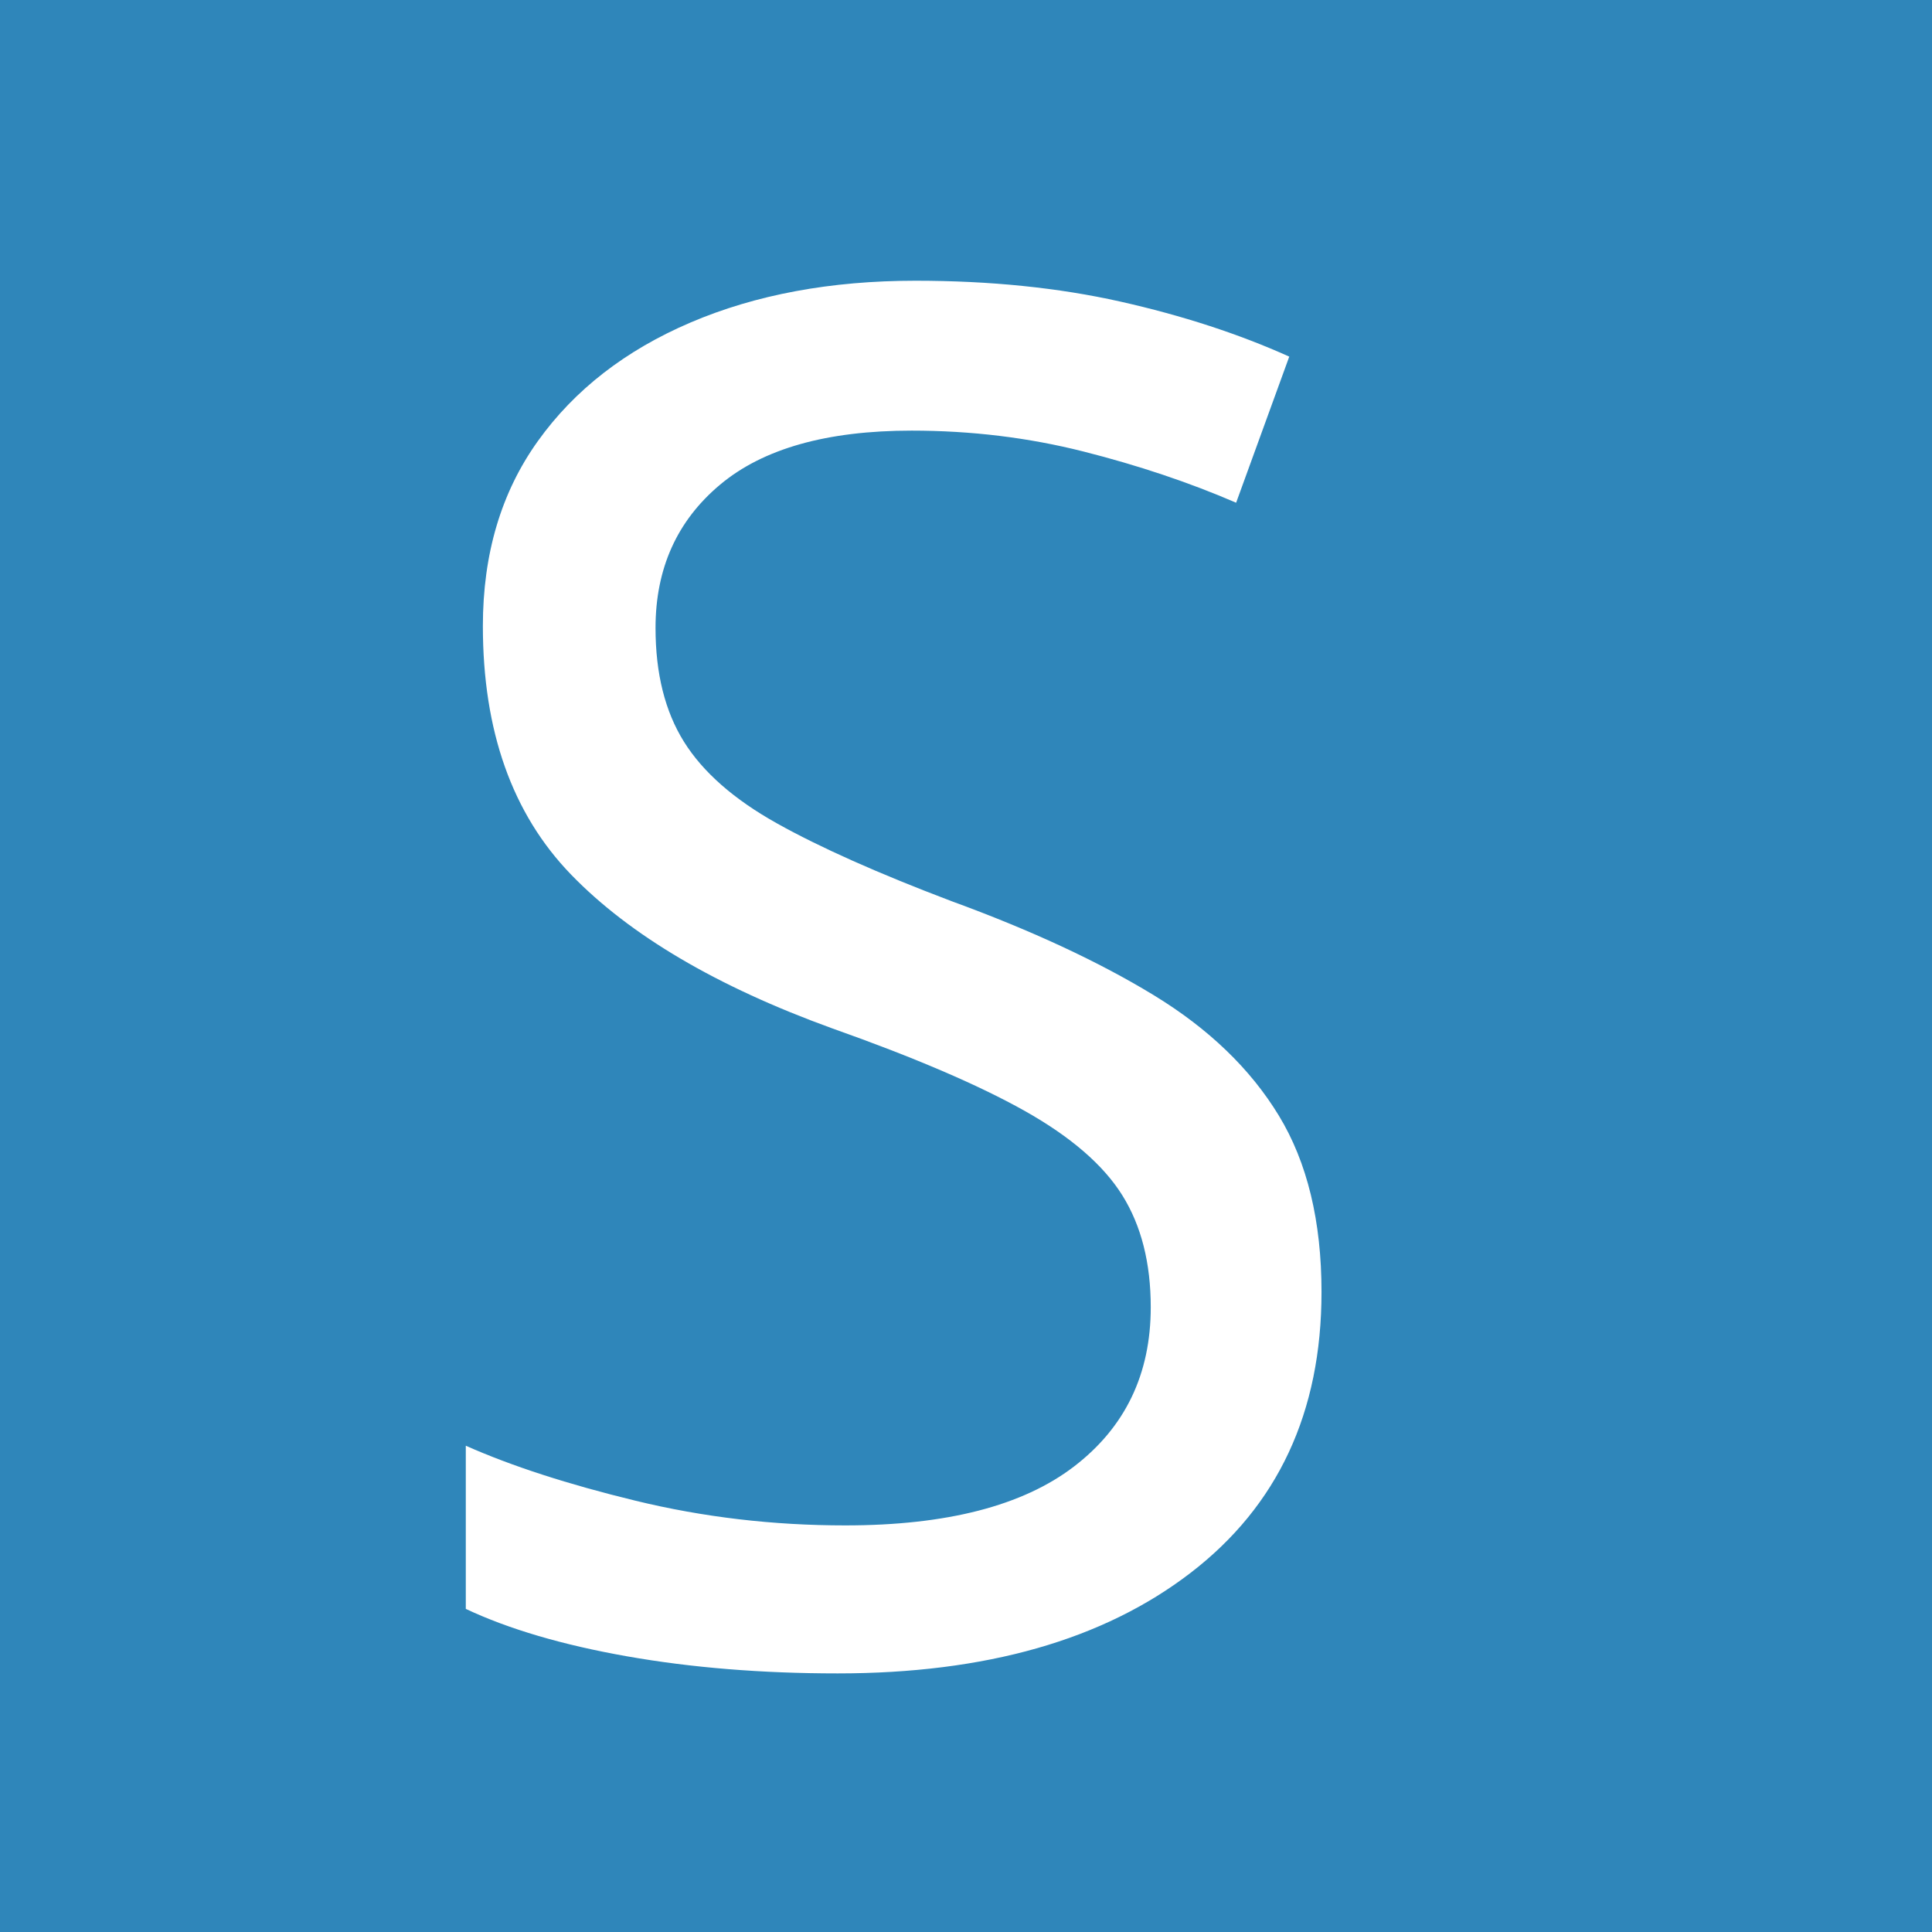
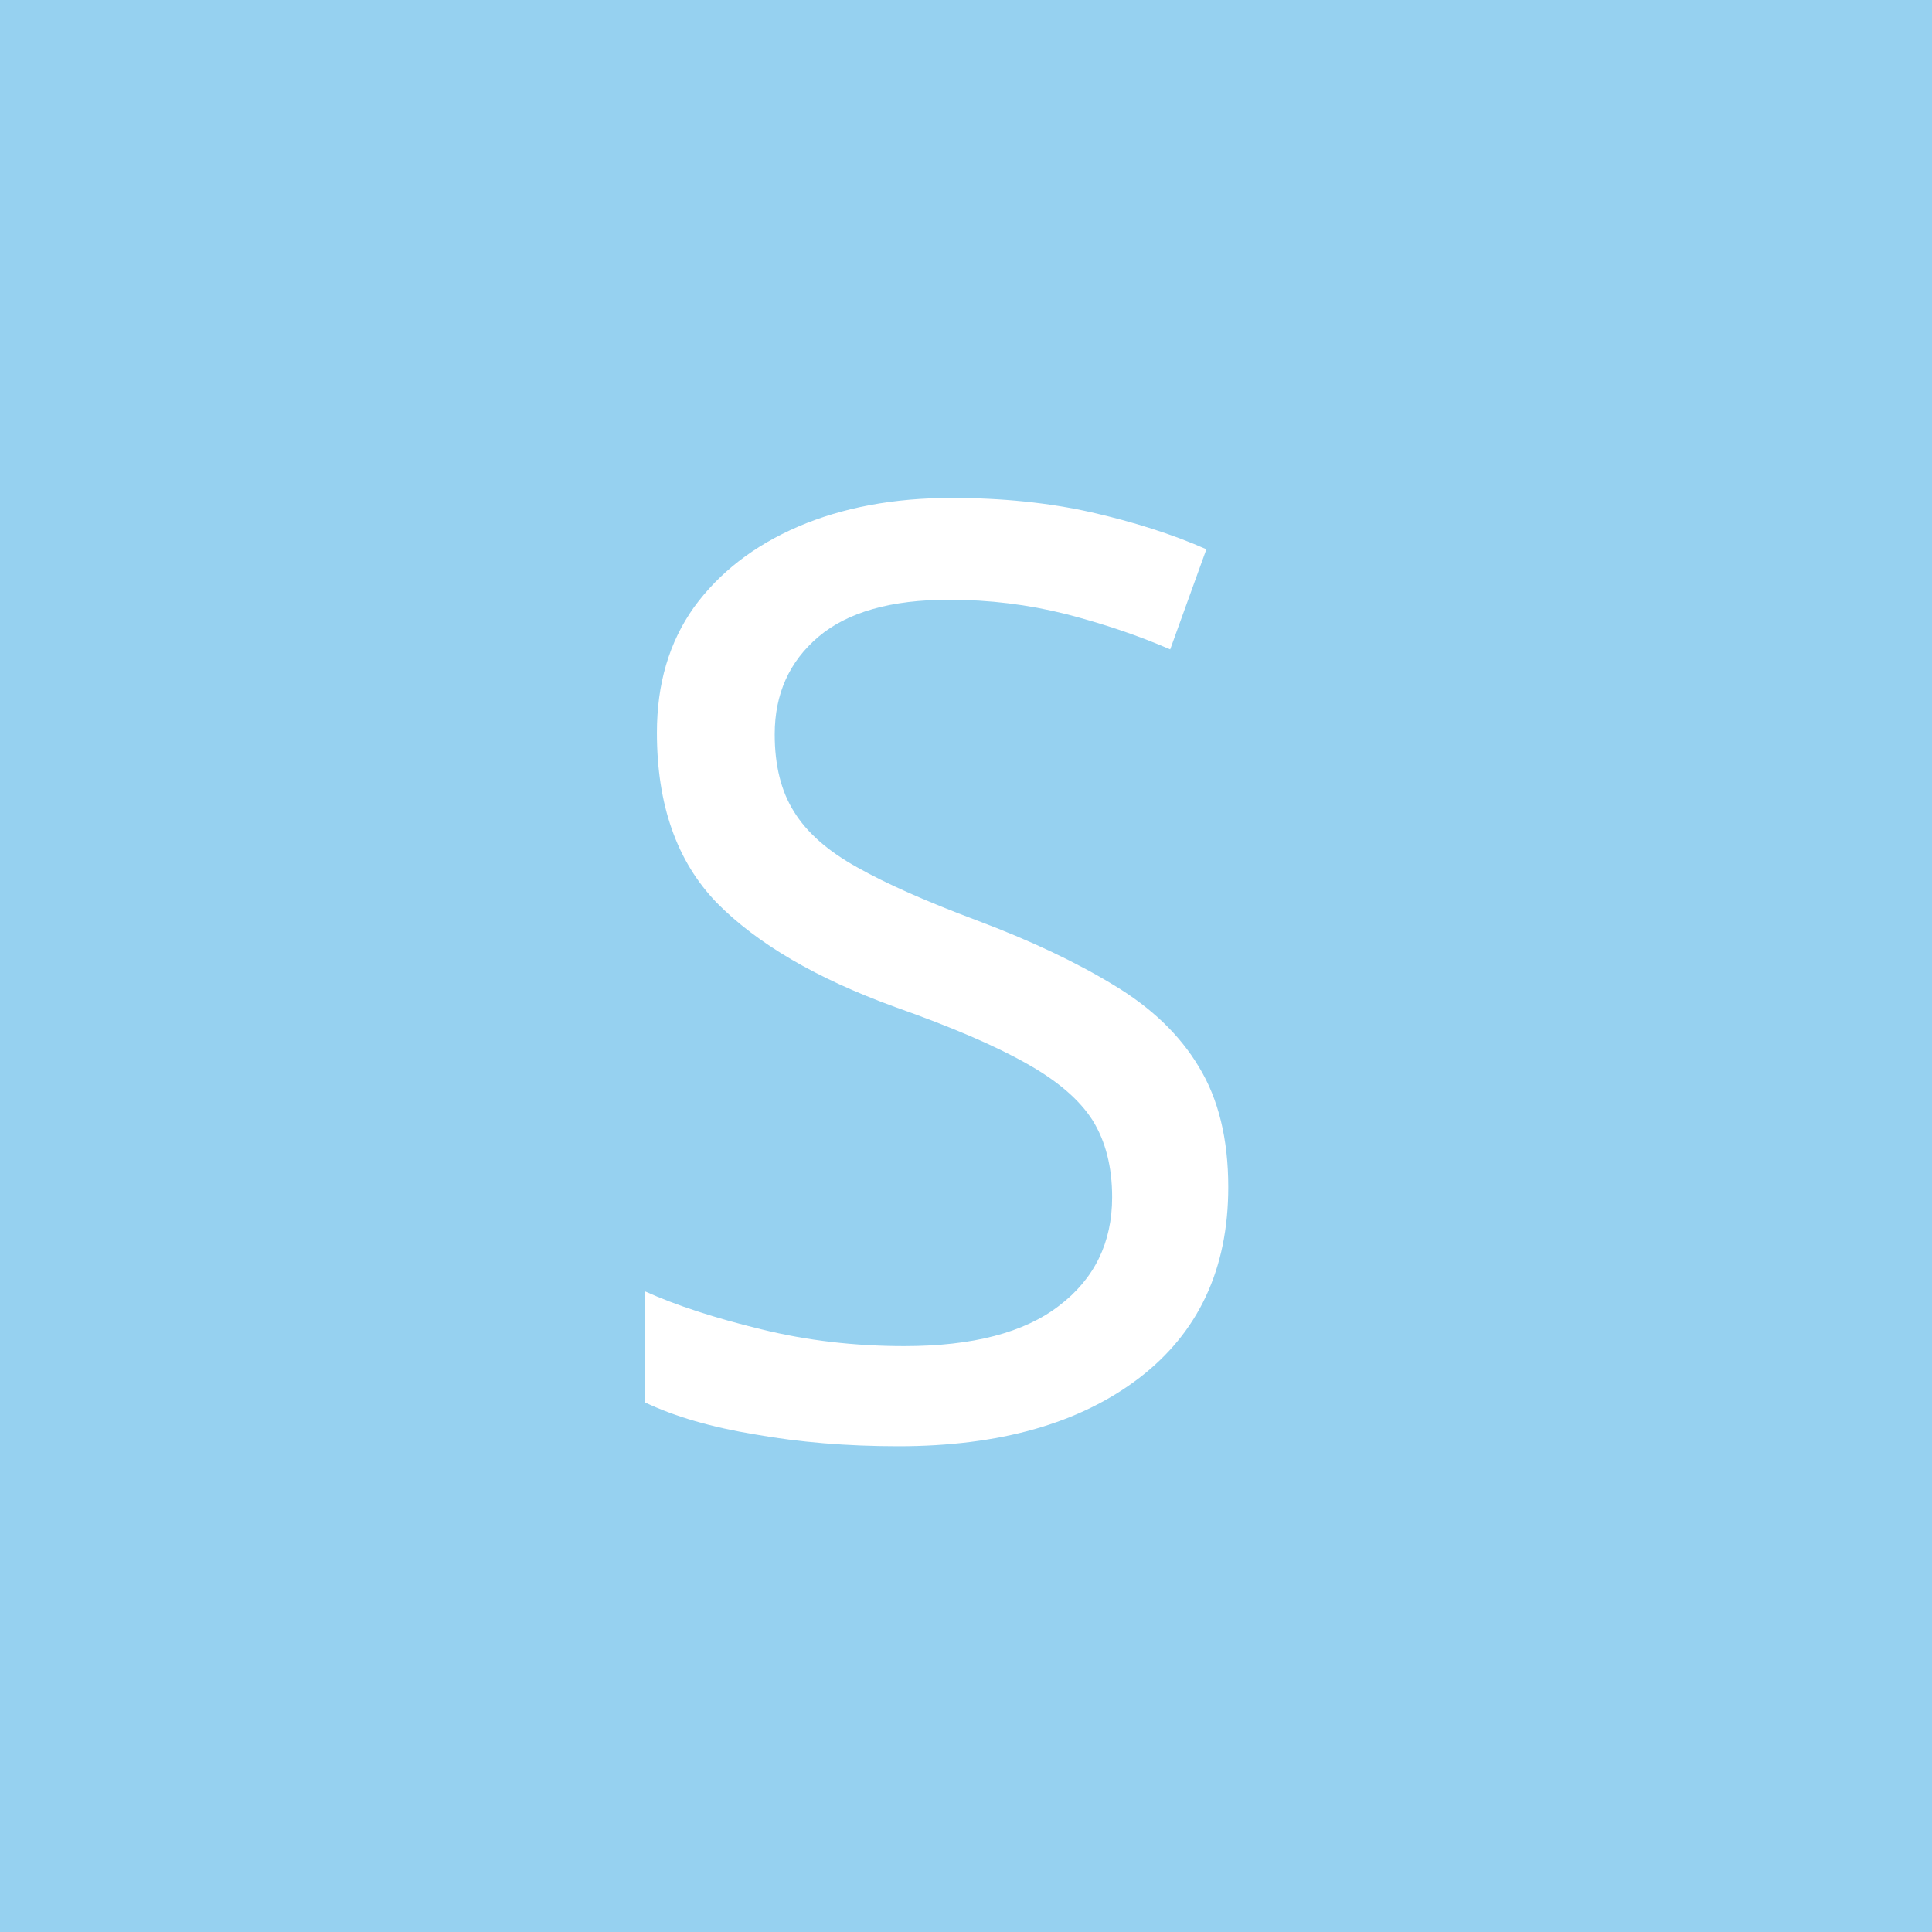
<svg xmlns="http://www.w3.org/2000/svg" width="500" height="500">
  <g>
-     <rect fill="#2f86ba" id="canvas_background" height="502" width="502" y="-1" x="-1" />
+     <rect fill="#96d1f0" id="canvas_background" height="502" width="502" y="-1" x="-1" />
    <g display="none" overflow="visible" y="0" x="0" height="100%" width="100%" id="canvasGrid">
      <rect fill="url(#gridpattern)" stroke-width="0" y="0" x="0" height="100%" width="100%" />
    </g>
  </g>
  <g>
-     <text transform="matrix(1.96416, 0, 0, 1.96416, -333.78, -94.9697)" font-style="normal" font-weight="normal" xml:space="preserve" text-anchor="start" font-family="Arvo, sans-serif" font-size="250" id="svg_1" y="266.341" x="218.557" stroke-width="0" stroke="#000" fill="#ffffff">S</text>
+     <text transform="matrix(13.9372, 0, 0, 13.9372, -3085.2, -3397.74)" xml:space="preserve" text-anchor="start" font-family="Arvo, sans-serif" font-size="24" id="svg_1" y="270.411" x="232.124" stroke-width="0" stroke="#000" fill="#ffffff">S</text>
  </g>
</svg>
